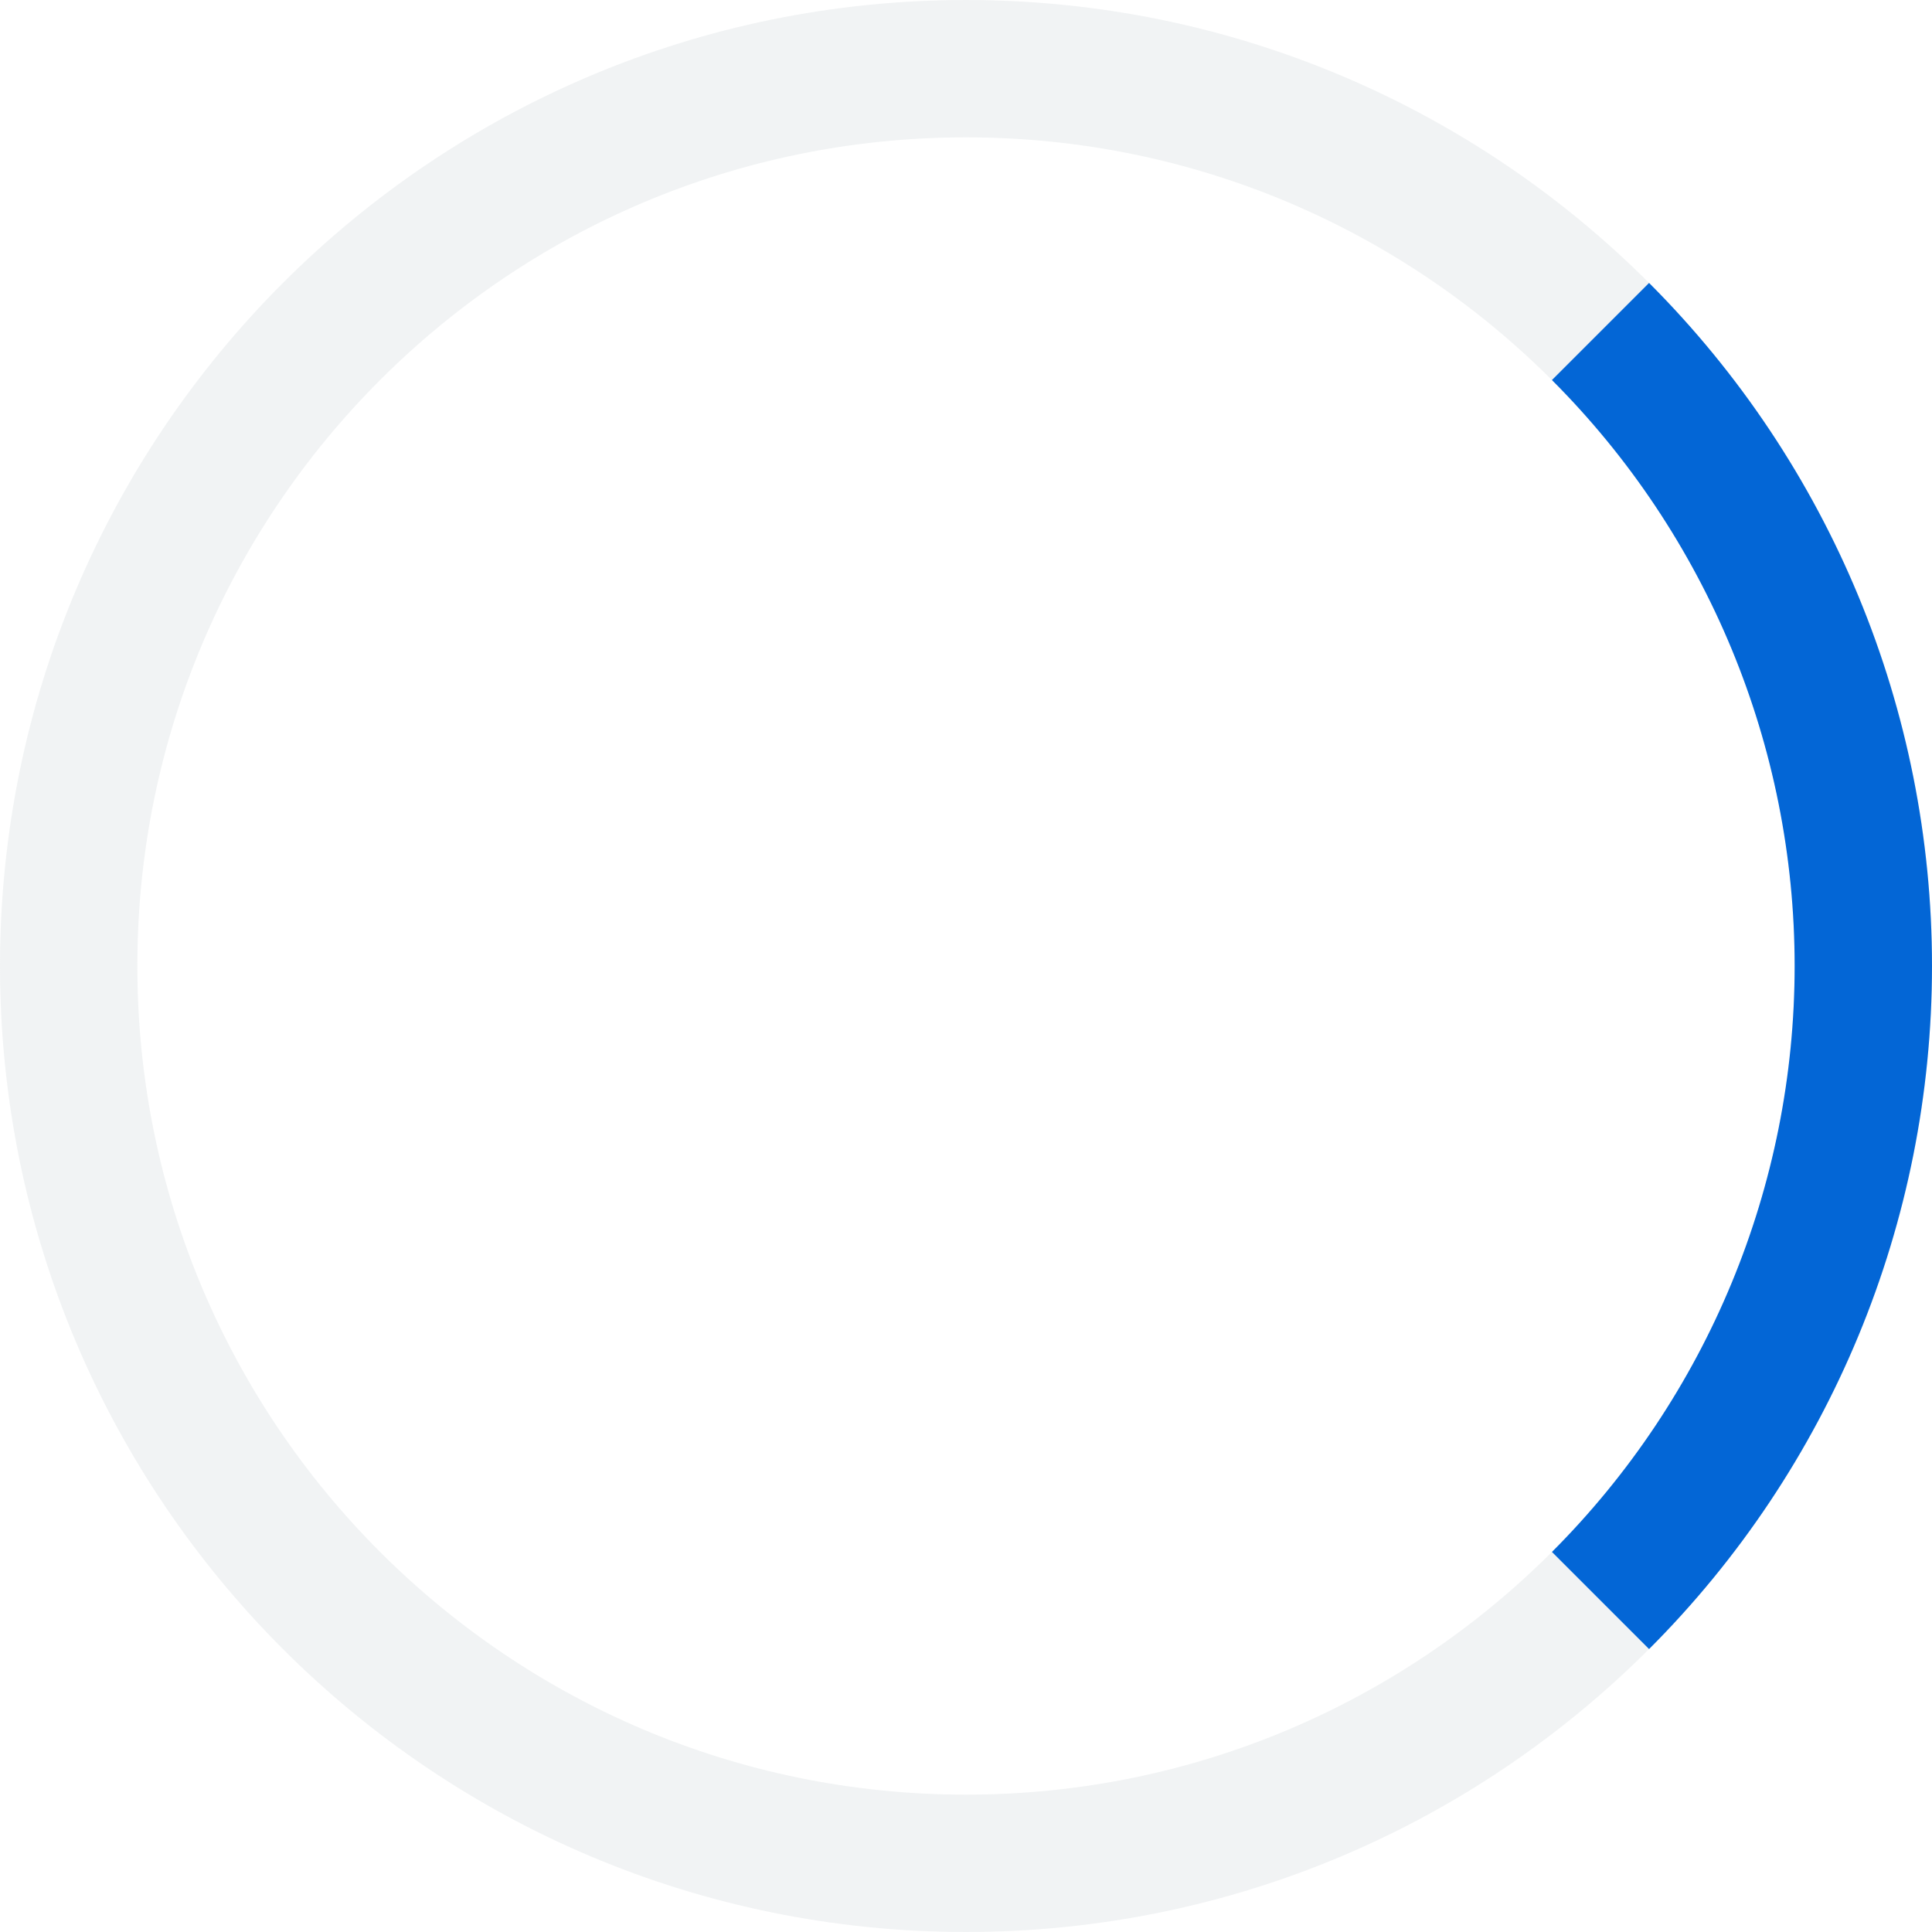
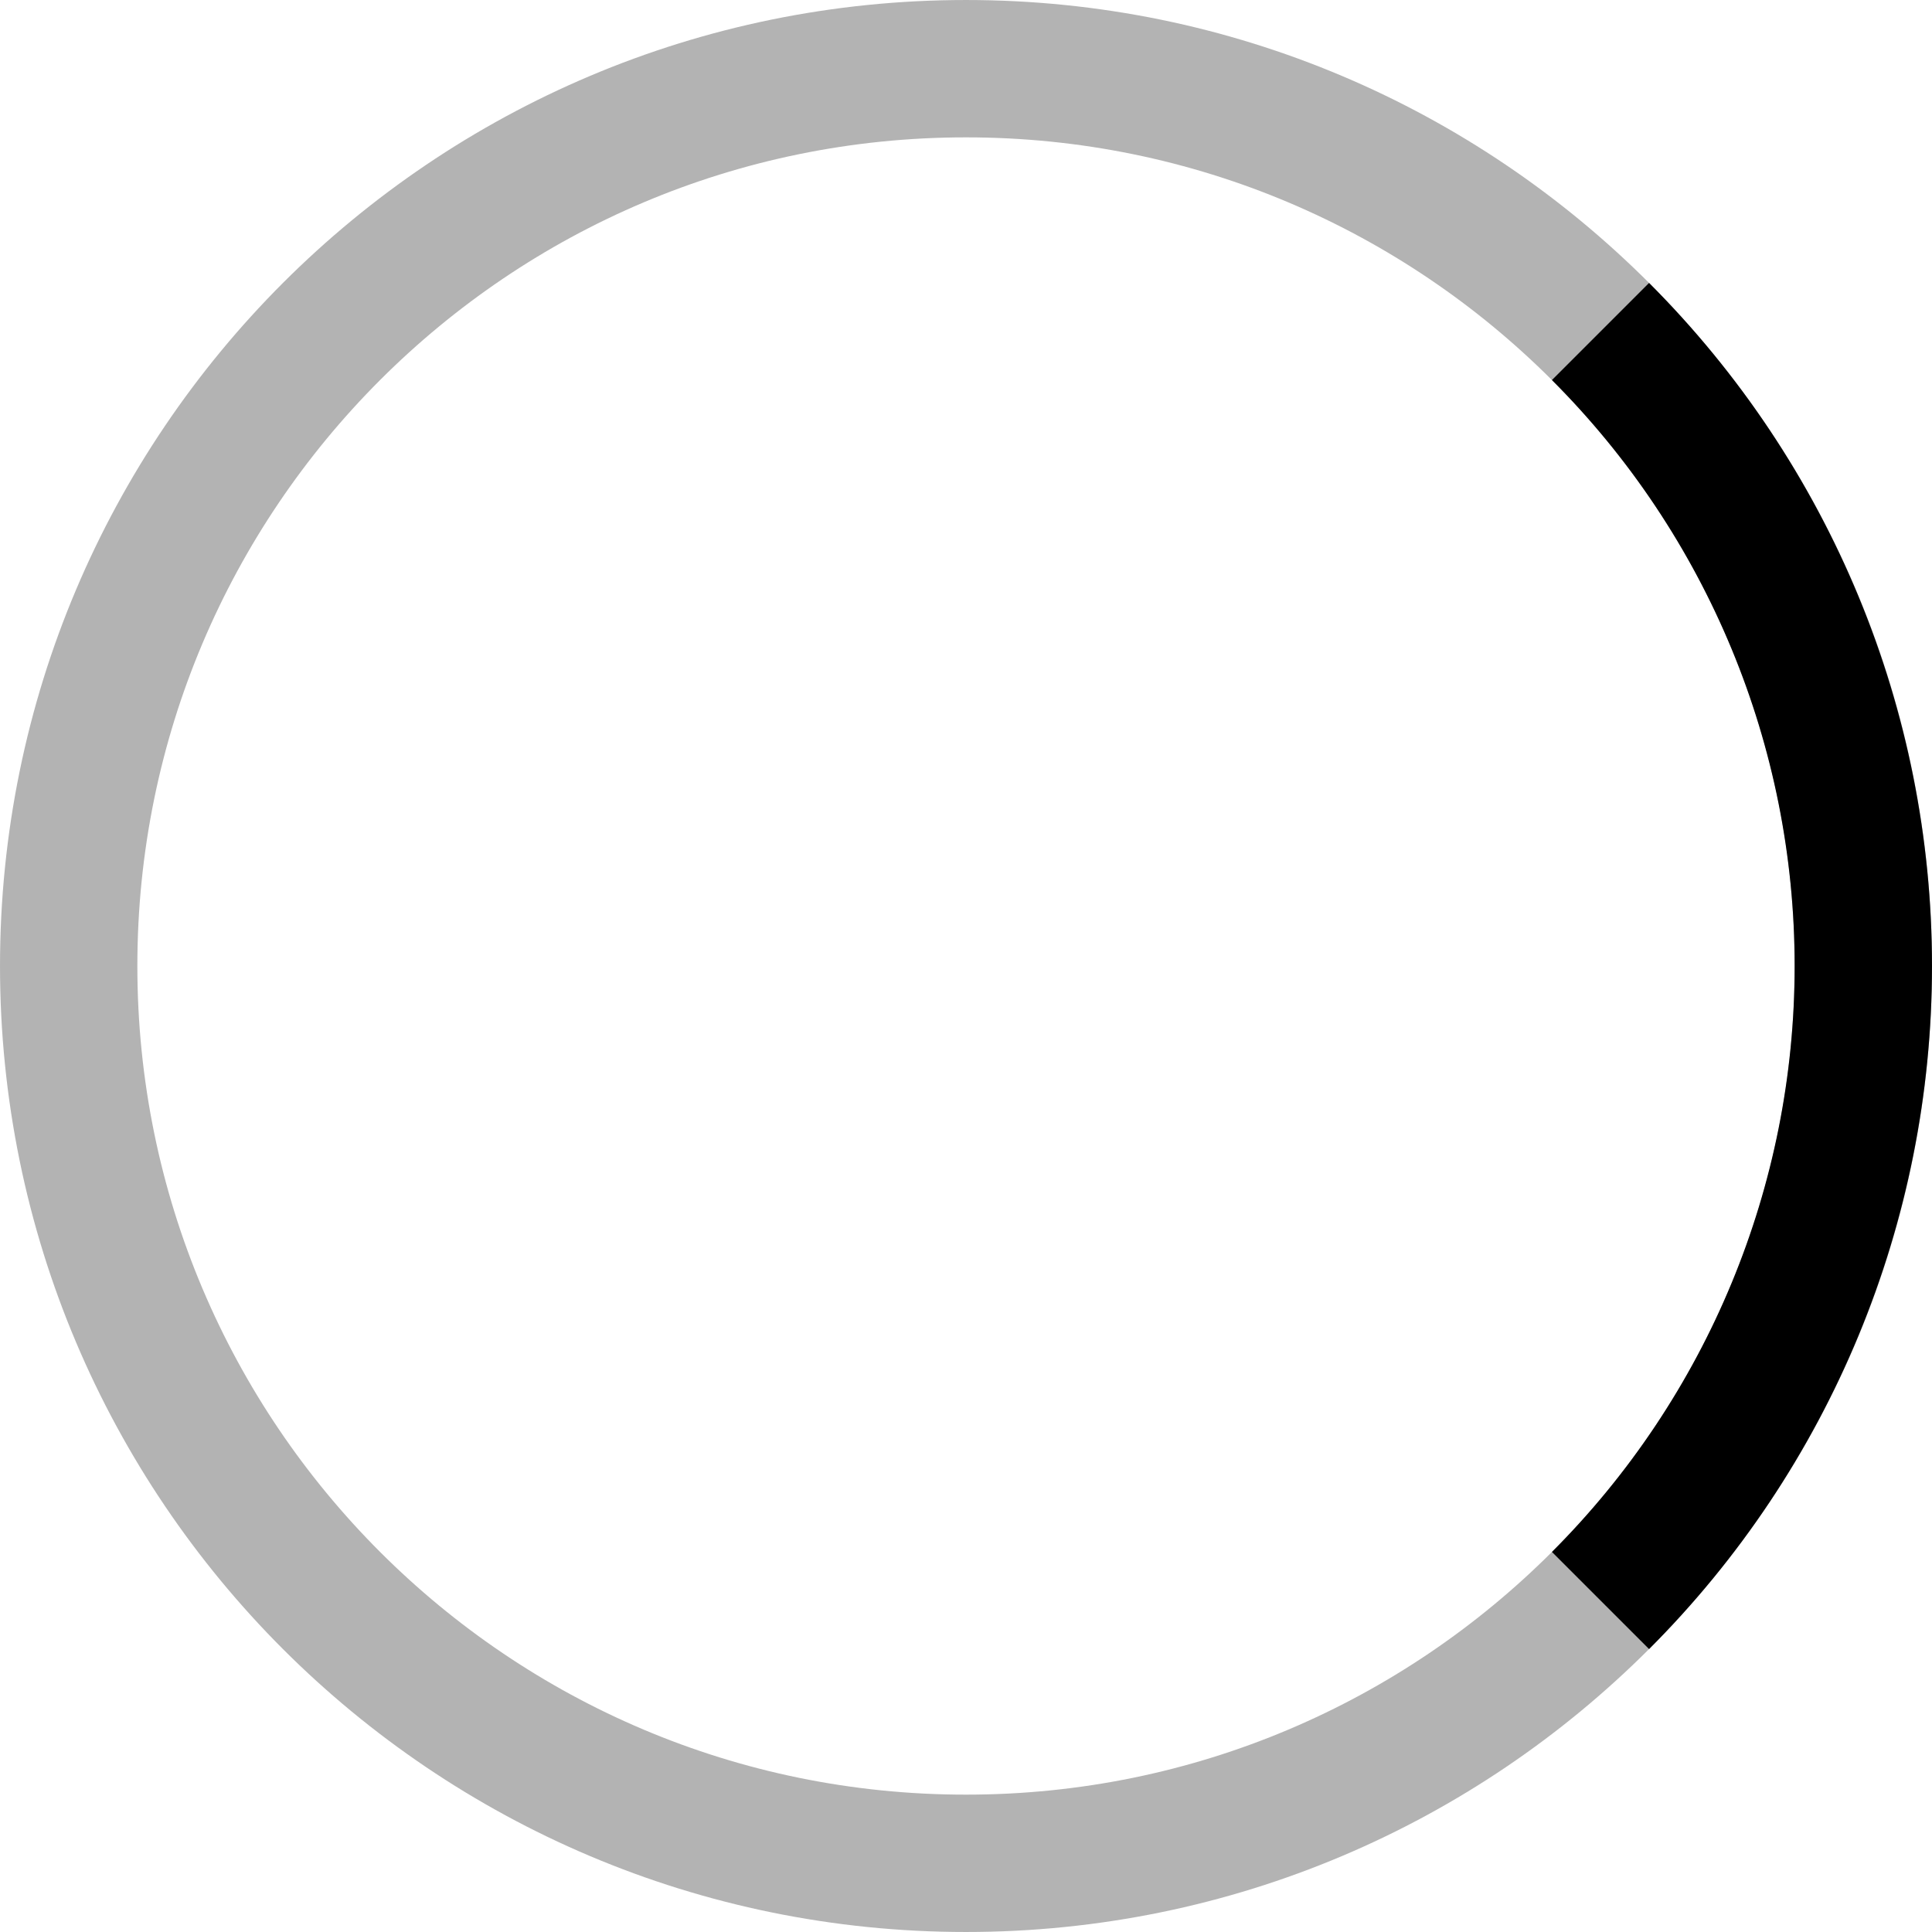
<svg xmlns="http://www.w3.org/2000/svg" width="160" height="160" viewBox="0 0 160 160" fill="none">
-   <circle cx="80" cy="80" r="74.312" stroke="#D1D5DA" stroke-opacity="0.3" stroke-width="11.375" />
-   <path d="M132.547 27.453C146.483 41.389 154.312 60.291 154.312 80C154.313 99.709 146.483 118.611 132.547 132.547" stroke="#0366D6" stroke-width="11.375" />
+   <circle cx="80" cy="80" r="74.312" stroke="currentColor" stroke-opacity="0.3" stroke-width="11.375" />
+   <path d="M132.547 27.453C146.483 41.389 154.312 60.291 154.312 80C154.313 99.709 146.483 118.611 132.547 132.547" stroke="currentColor" stroke-width="11.375" />
</svg>
